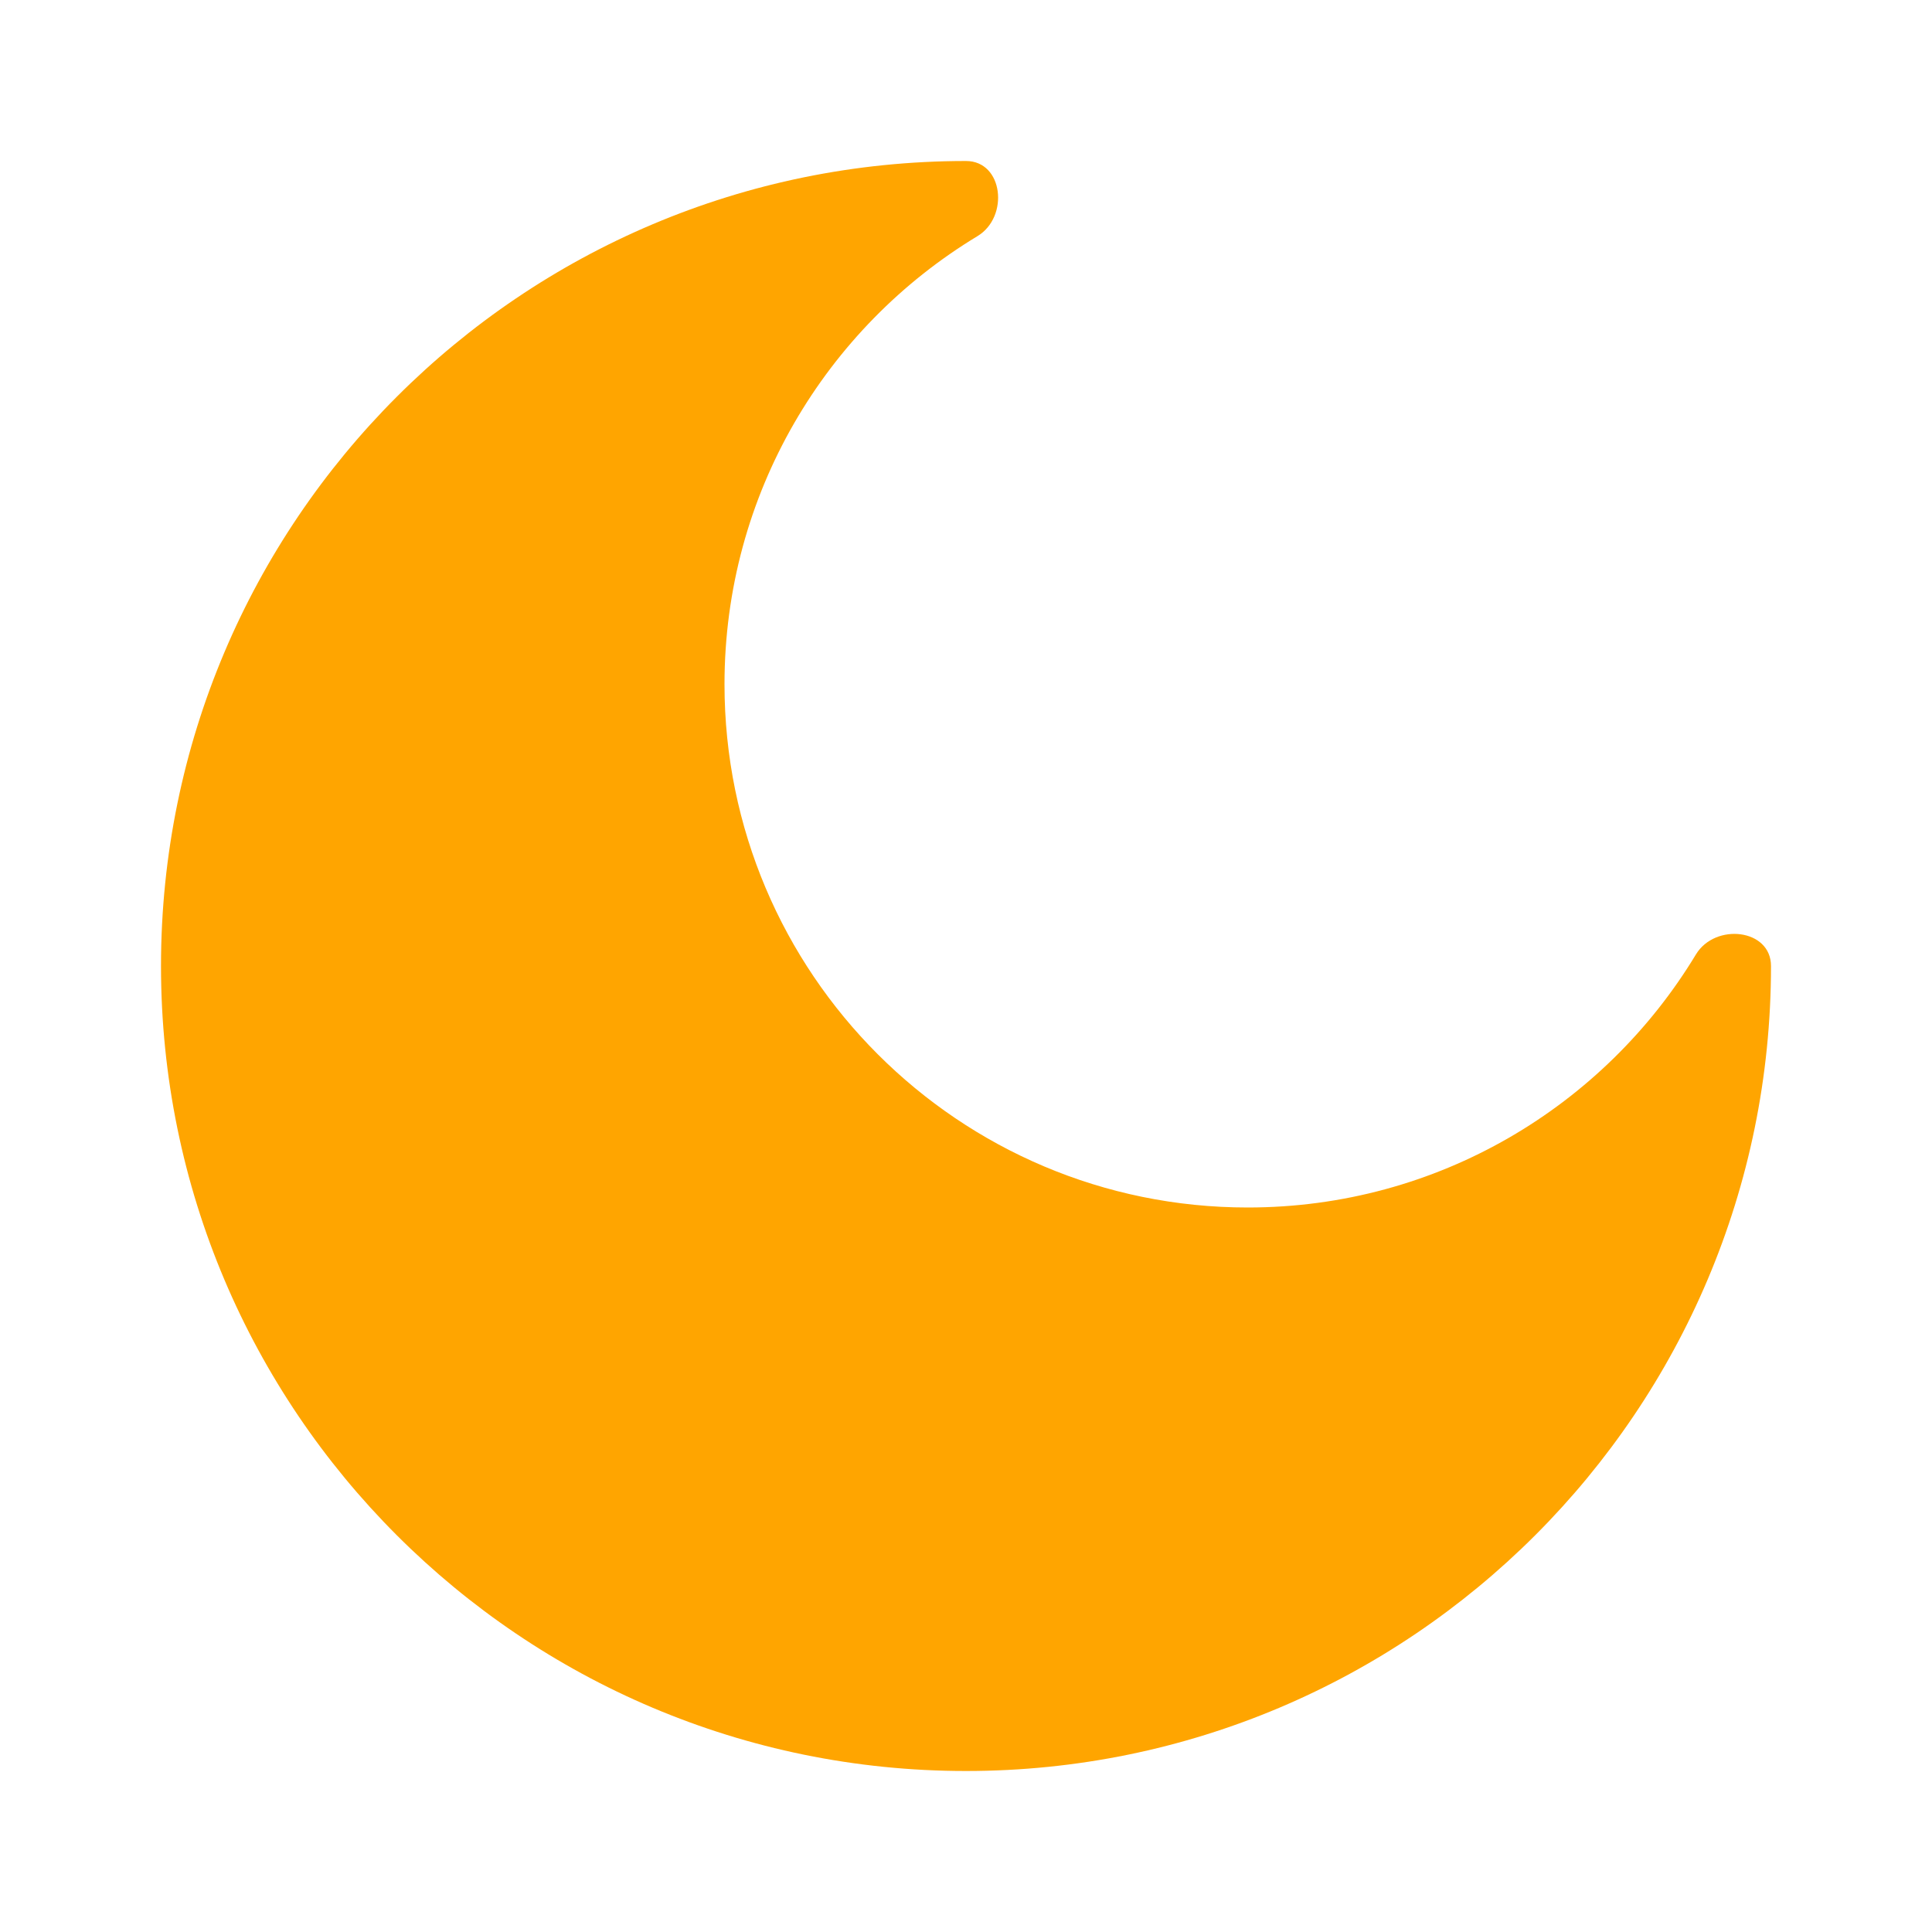
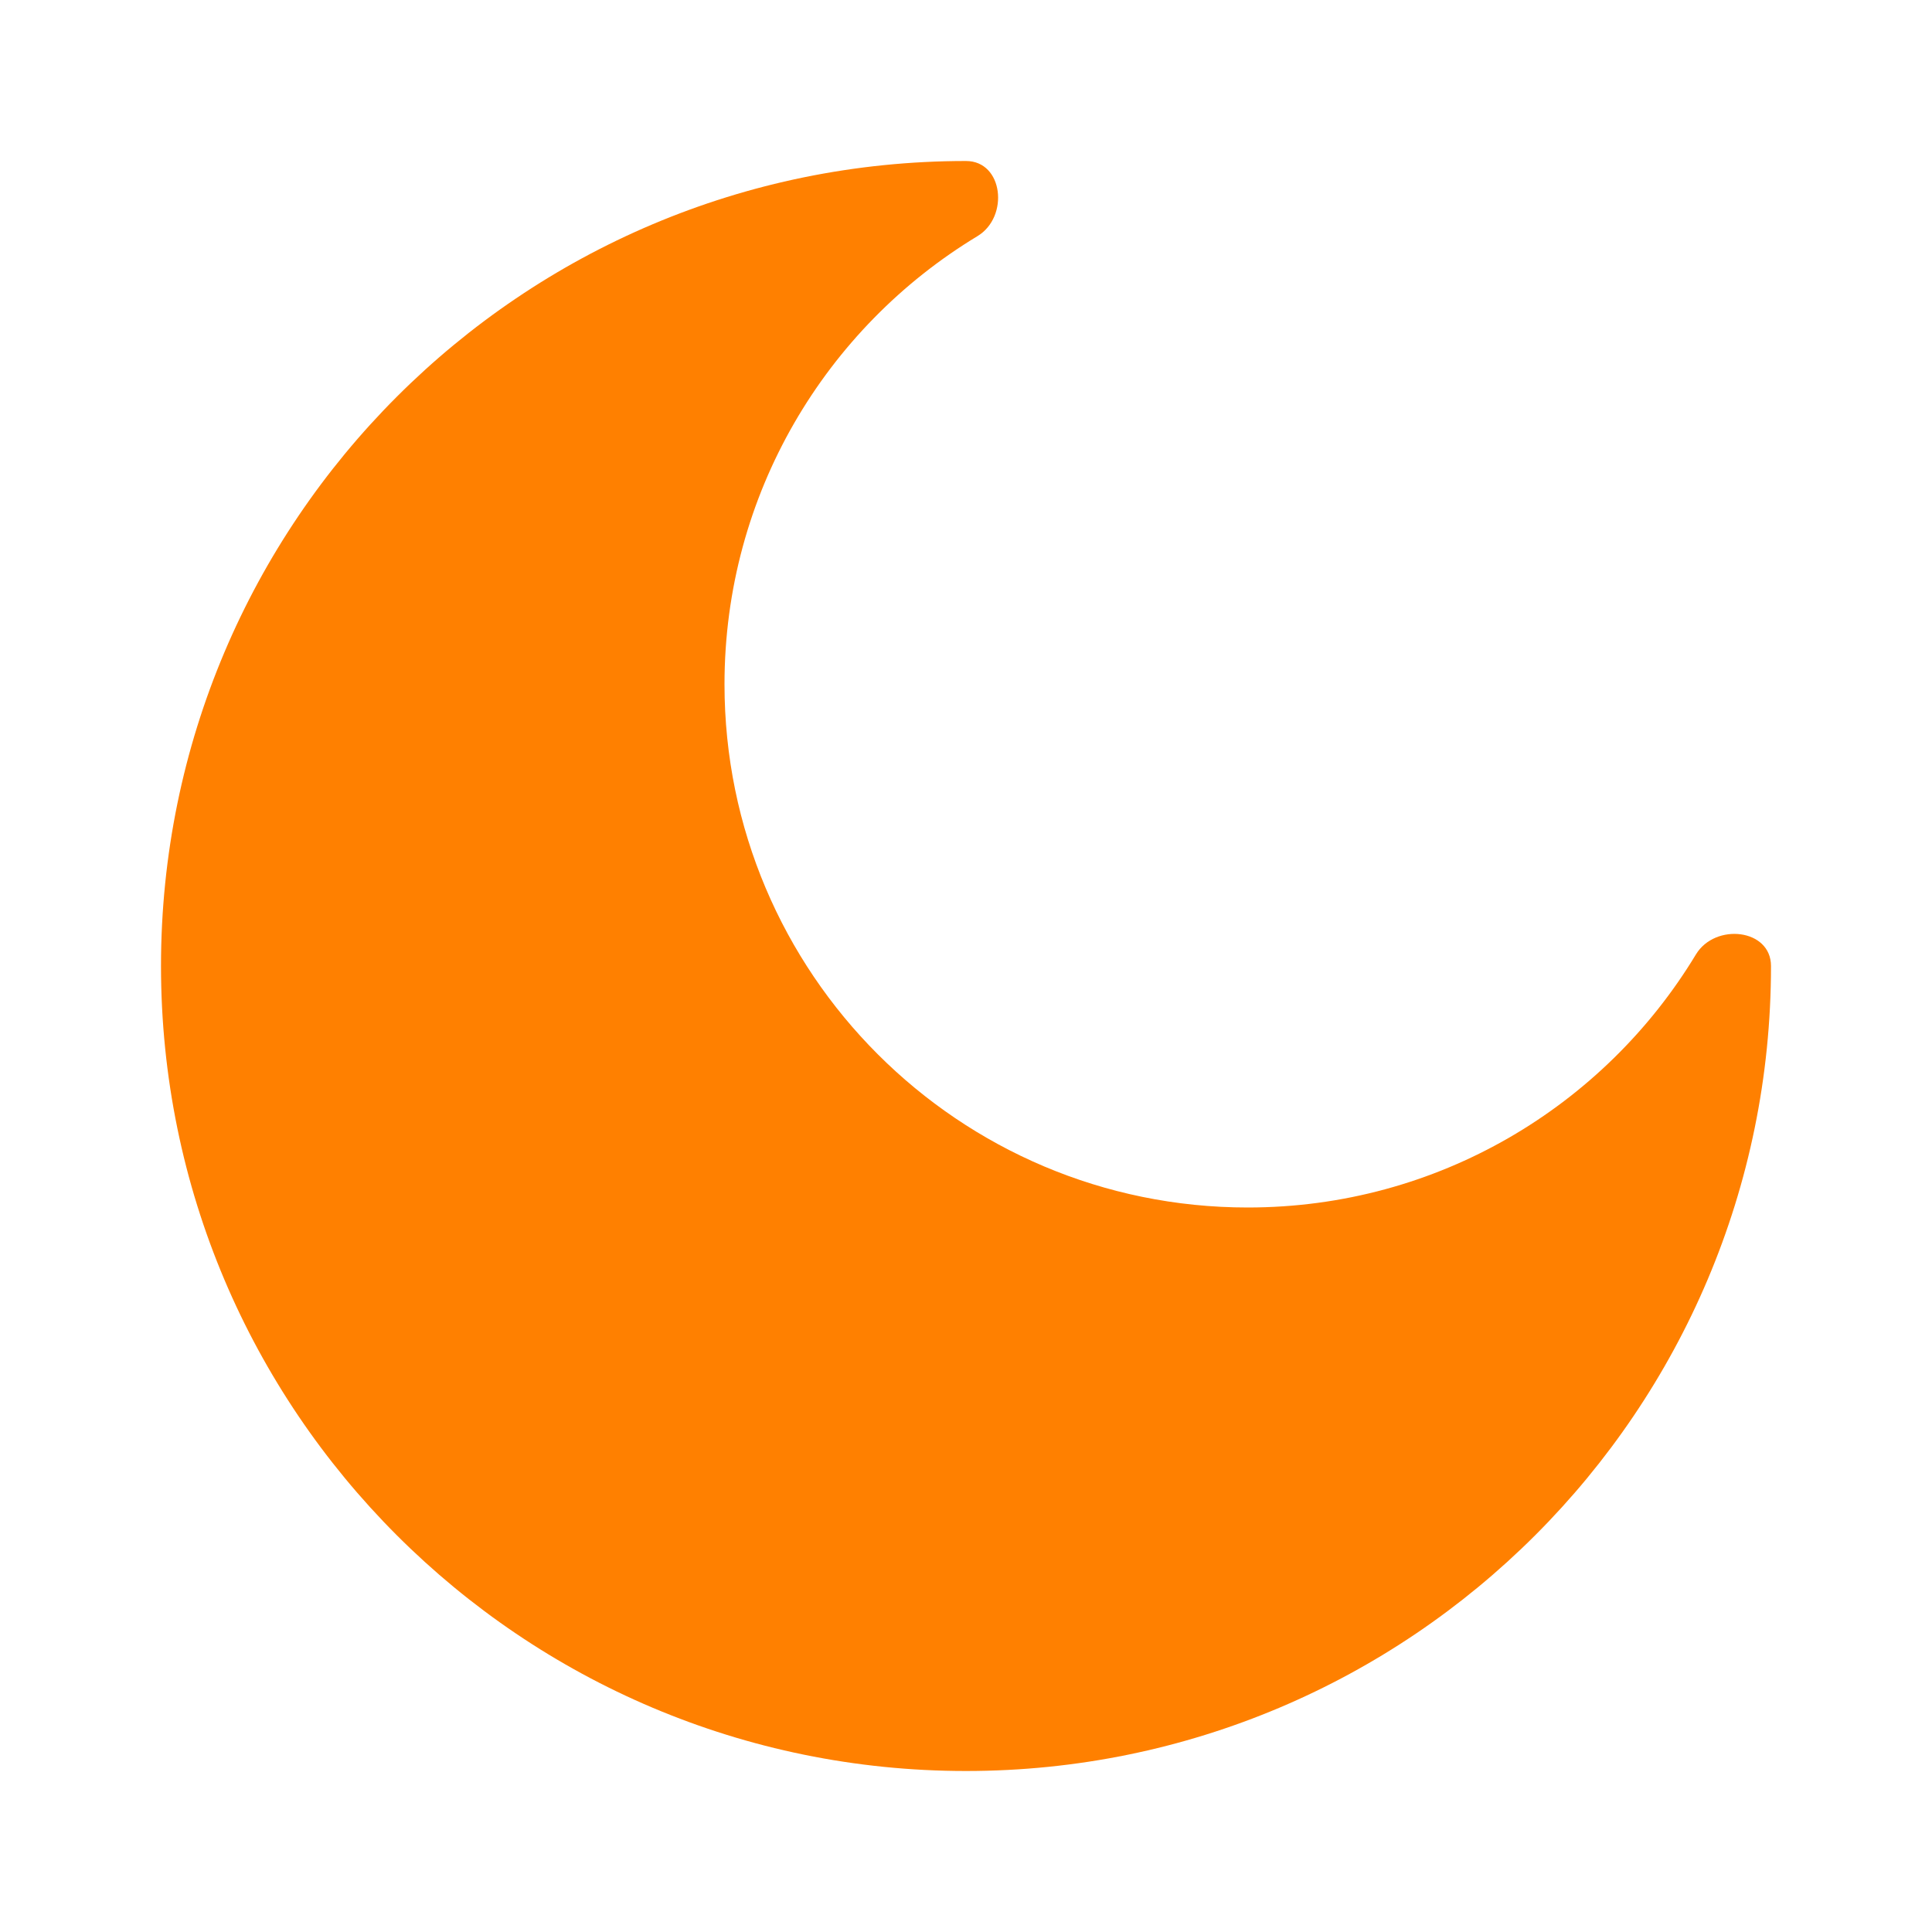
<svg xmlns="http://www.w3.org/2000/svg" width="800px" height="800px" viewBox="0 0 24 24" fill="none">
-   <path d="M12 22C17.523 22 22 17.523 22 12C22 11.537 21.306 11.461 21.067 11.857C19.929 13.741 17.861 15 15.5 15C11.91 15 9 12.09 9 8.5C9 6.138 10.259 4.071 12.143 2.933C12.539 2.693 12.463 2 12 2C6.477 2 2 6.477 2 12C2 17.523 6.477 22 12 22Z" fill="#FFA500" />
+   <path d="M12 22C17.523 22 22 17.523 22 12C22 11.537 21.306 11.461 21.067 11.857C19.929 13.741 17.861 15 15.5 15C11.91 15 9 12.09 9 8.5C9 6.138 10.259 4.071 12.143 2.933C12.539 2.693 12.463 2 12 2C6.477 2 2 6.477 2 12C2 17.523 6.477 22 12 22Z" fill="#ff8000" />
</svg>
